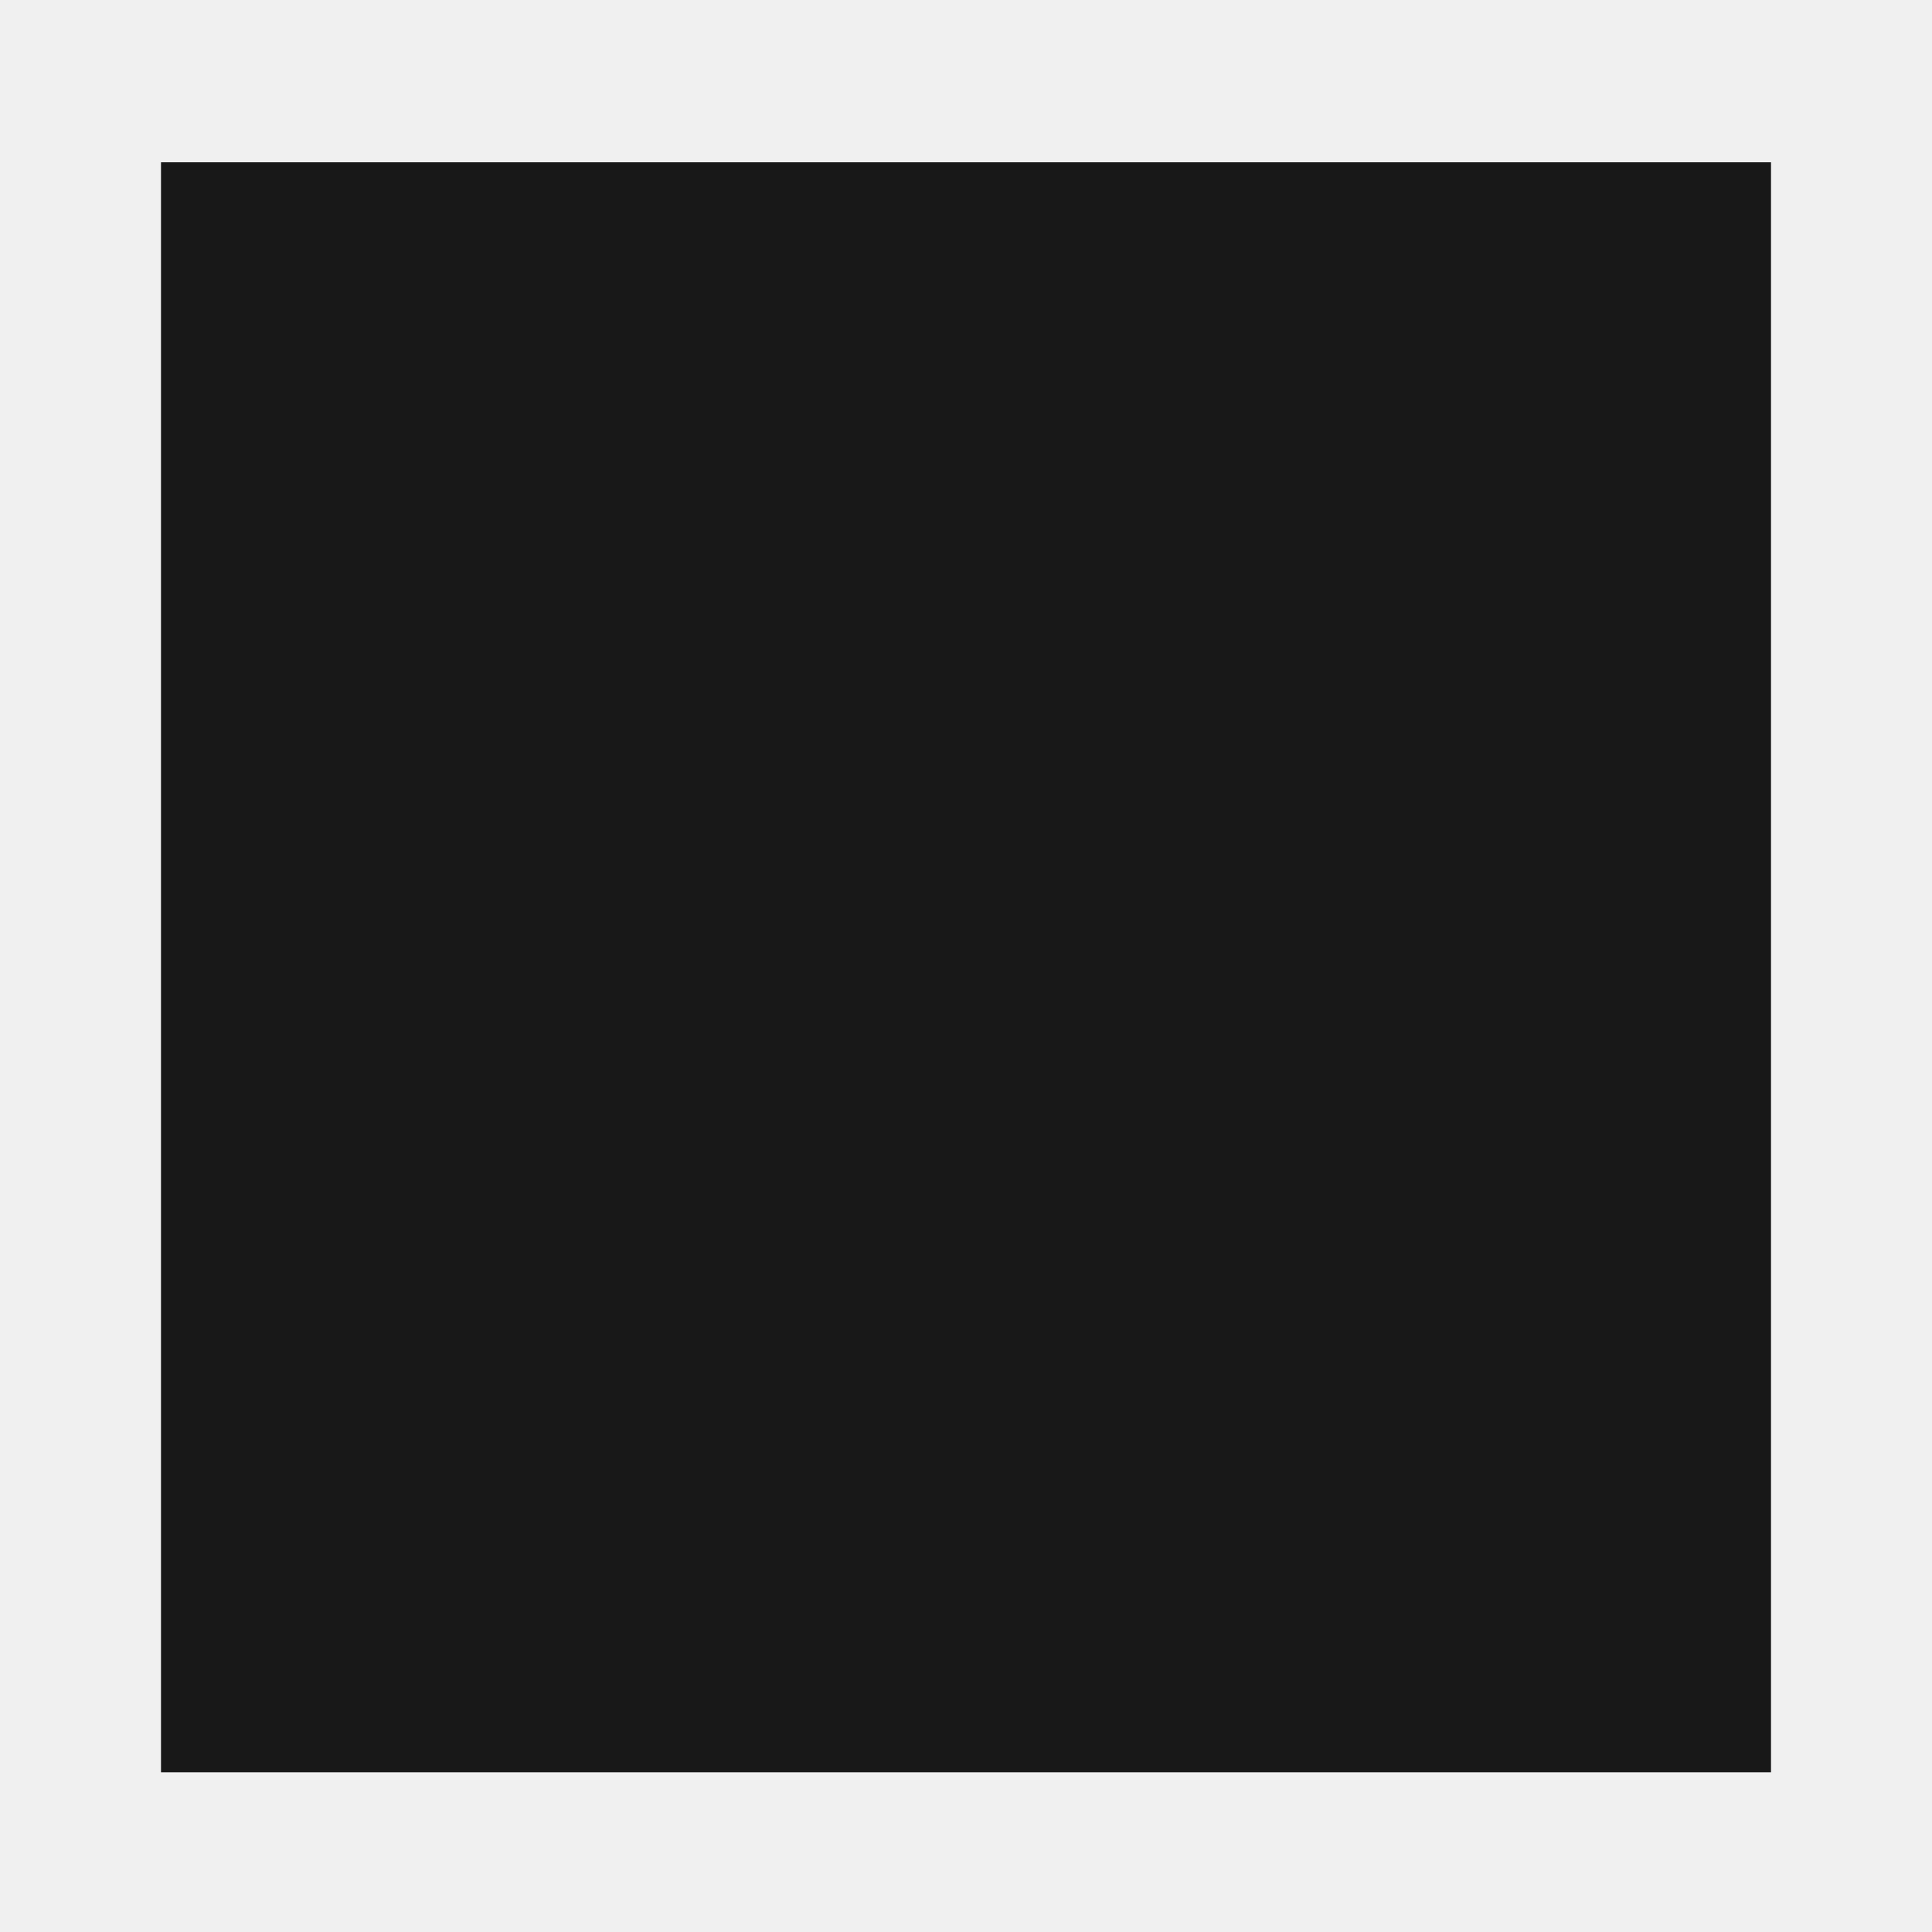
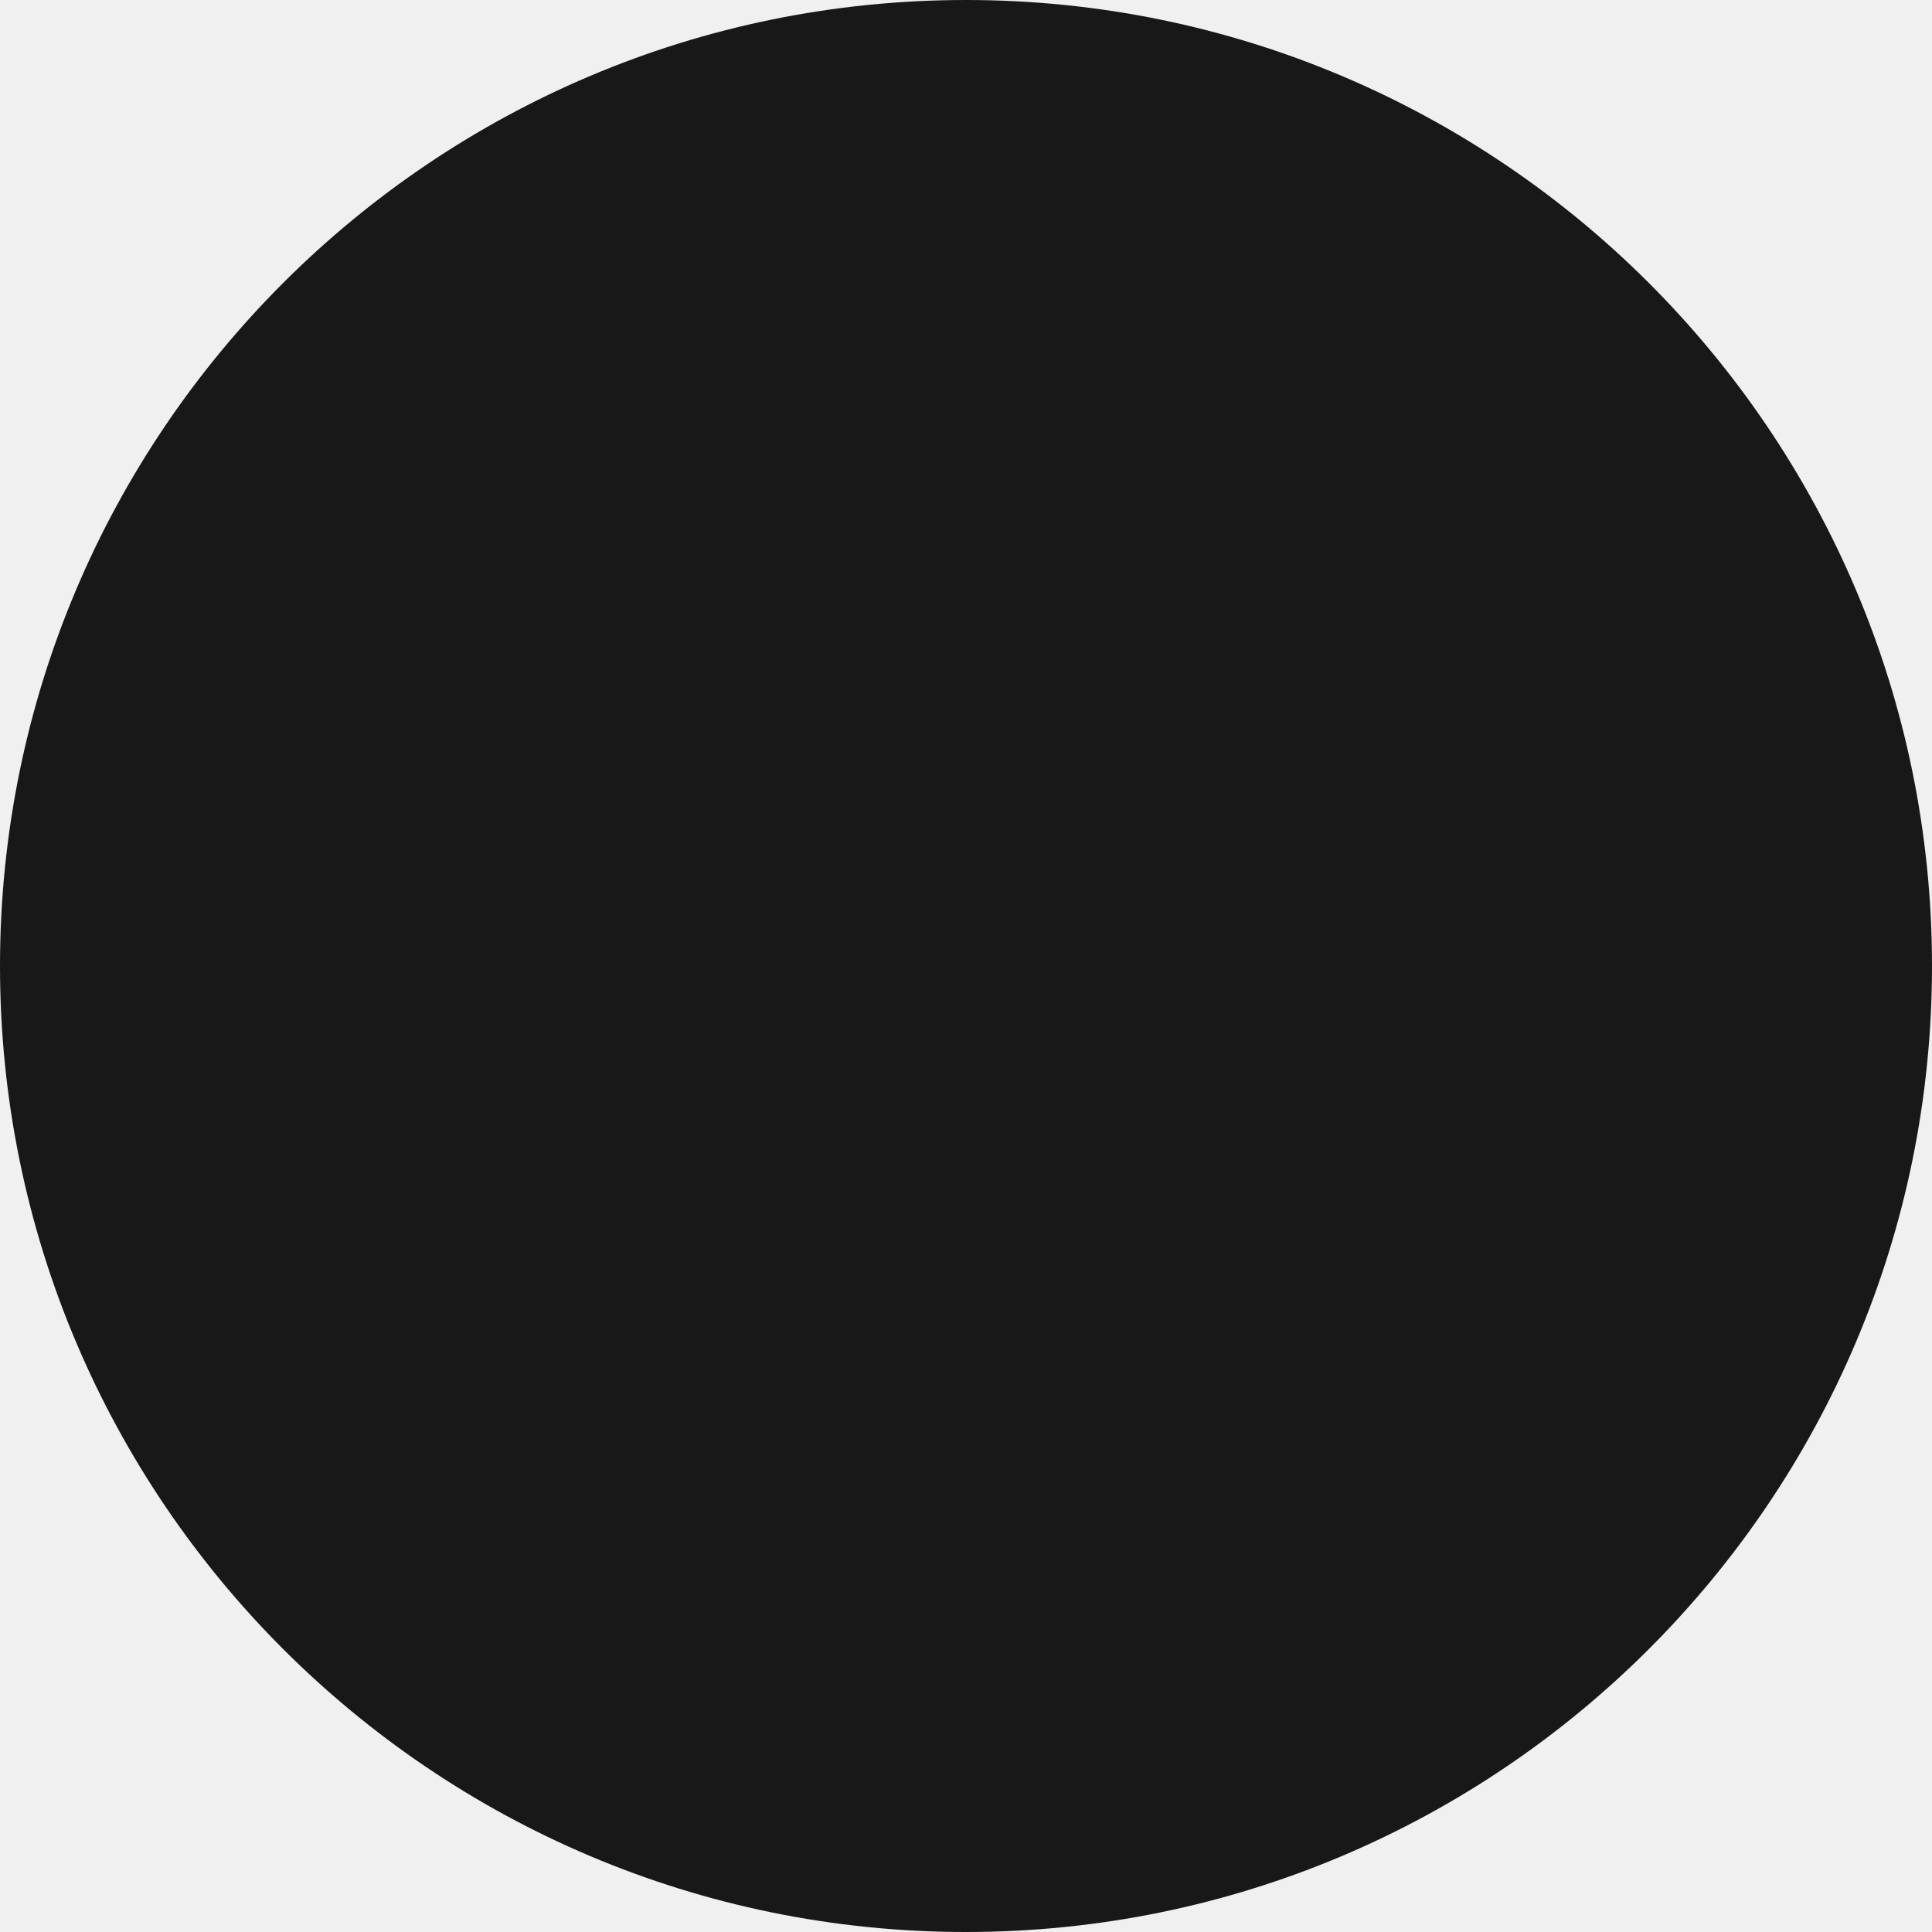
- <svg xmlns="http://www.w3.org/2000/svg" version="1.1" width="6px" height="6px">
+ <svg xmlns="http://www.w3.org/2000/svg" version="1.1" width="2px" height="2px">
  <defs>
    <pattern id="BGPattern" patternUnits="userSpaceOnUse" alignment="0 0" imageRepeat="None" />
-     <mask fill="white" id="Clip407">
-       <path d="M 5.5 5.504  L 5.5 0.504  L 0.5 0.504  L 0.5 5.504  L 5.5 5.504  Z " fill-rule="evenodd" />
+     <mask fill="white" id="Clip486">
+       <path d="M 2 1  C 2 0.448  1.552 0  1 0  C 0.448 0  0 0.448  0 1  C 0 1.552  0.448 2  1 2  C 1.552 2  2 1.552  2 1  Z " fill-rule="evenodd" />
    </mask>
  </defs>
-   <g transform="matrix(1 0 0 1 -102 -778 )">
-     <path d="M 5.5 5.504  L 5.5 0.504  L 0.5 0.504  L 0.5 5.504  L 5.5 5.504  Z " fill-rule="nonzero" fill="rgba(0, 0, 0, 0.898)" stroke="none" transform="matrix(1 0 0 1 102 778 )" class="fill" />
-     <path d="M 5.5 5.504  L 5.5 0.504  L 0.5 0.504  L 0.5 5.504  L 5.5 5.504  Z " stroke-width="0" stroke-dasharray="0" stroke="rgba(255, 255, 255, 0)" fill="none" transform="matrix(1 0 0 1 102 778 )" class="stroke" mask="url(#Clip407)" />
+   <g transform="matrix(1 0 0 1 -590 -672 )">
+     <path d="M 2 1  C 2 0.448  1.552 0  1 0  C 0.448 0  0 0.448  0 1  C 0 1.552  0.448 2  1 2  C 1.552 2  2 1.552  2 1  Z " fill-rule="nonzero" fill="rgba(0, 0, 0, 0.898)" stroke="none" transform="matrix(1 0 0 1 590 672 )" class="fill" />
+     <path d="M 2 1  C 2 0.448  1.552 0  1 0  C 0.448 0  0 0.448  0 1  C 0 1.552  0.448 2  1 2  C 1.552 2  2 1.552  2 1  Z " stroke-width="0" stroke-dasharray="0" stroke="rgba(255, 255, 255, 0)" fill="none" transform="matrix(1 0 0 1 590 672 )" class="stroke" mask="url(#Clip486)" />
  </g>
</svg>
